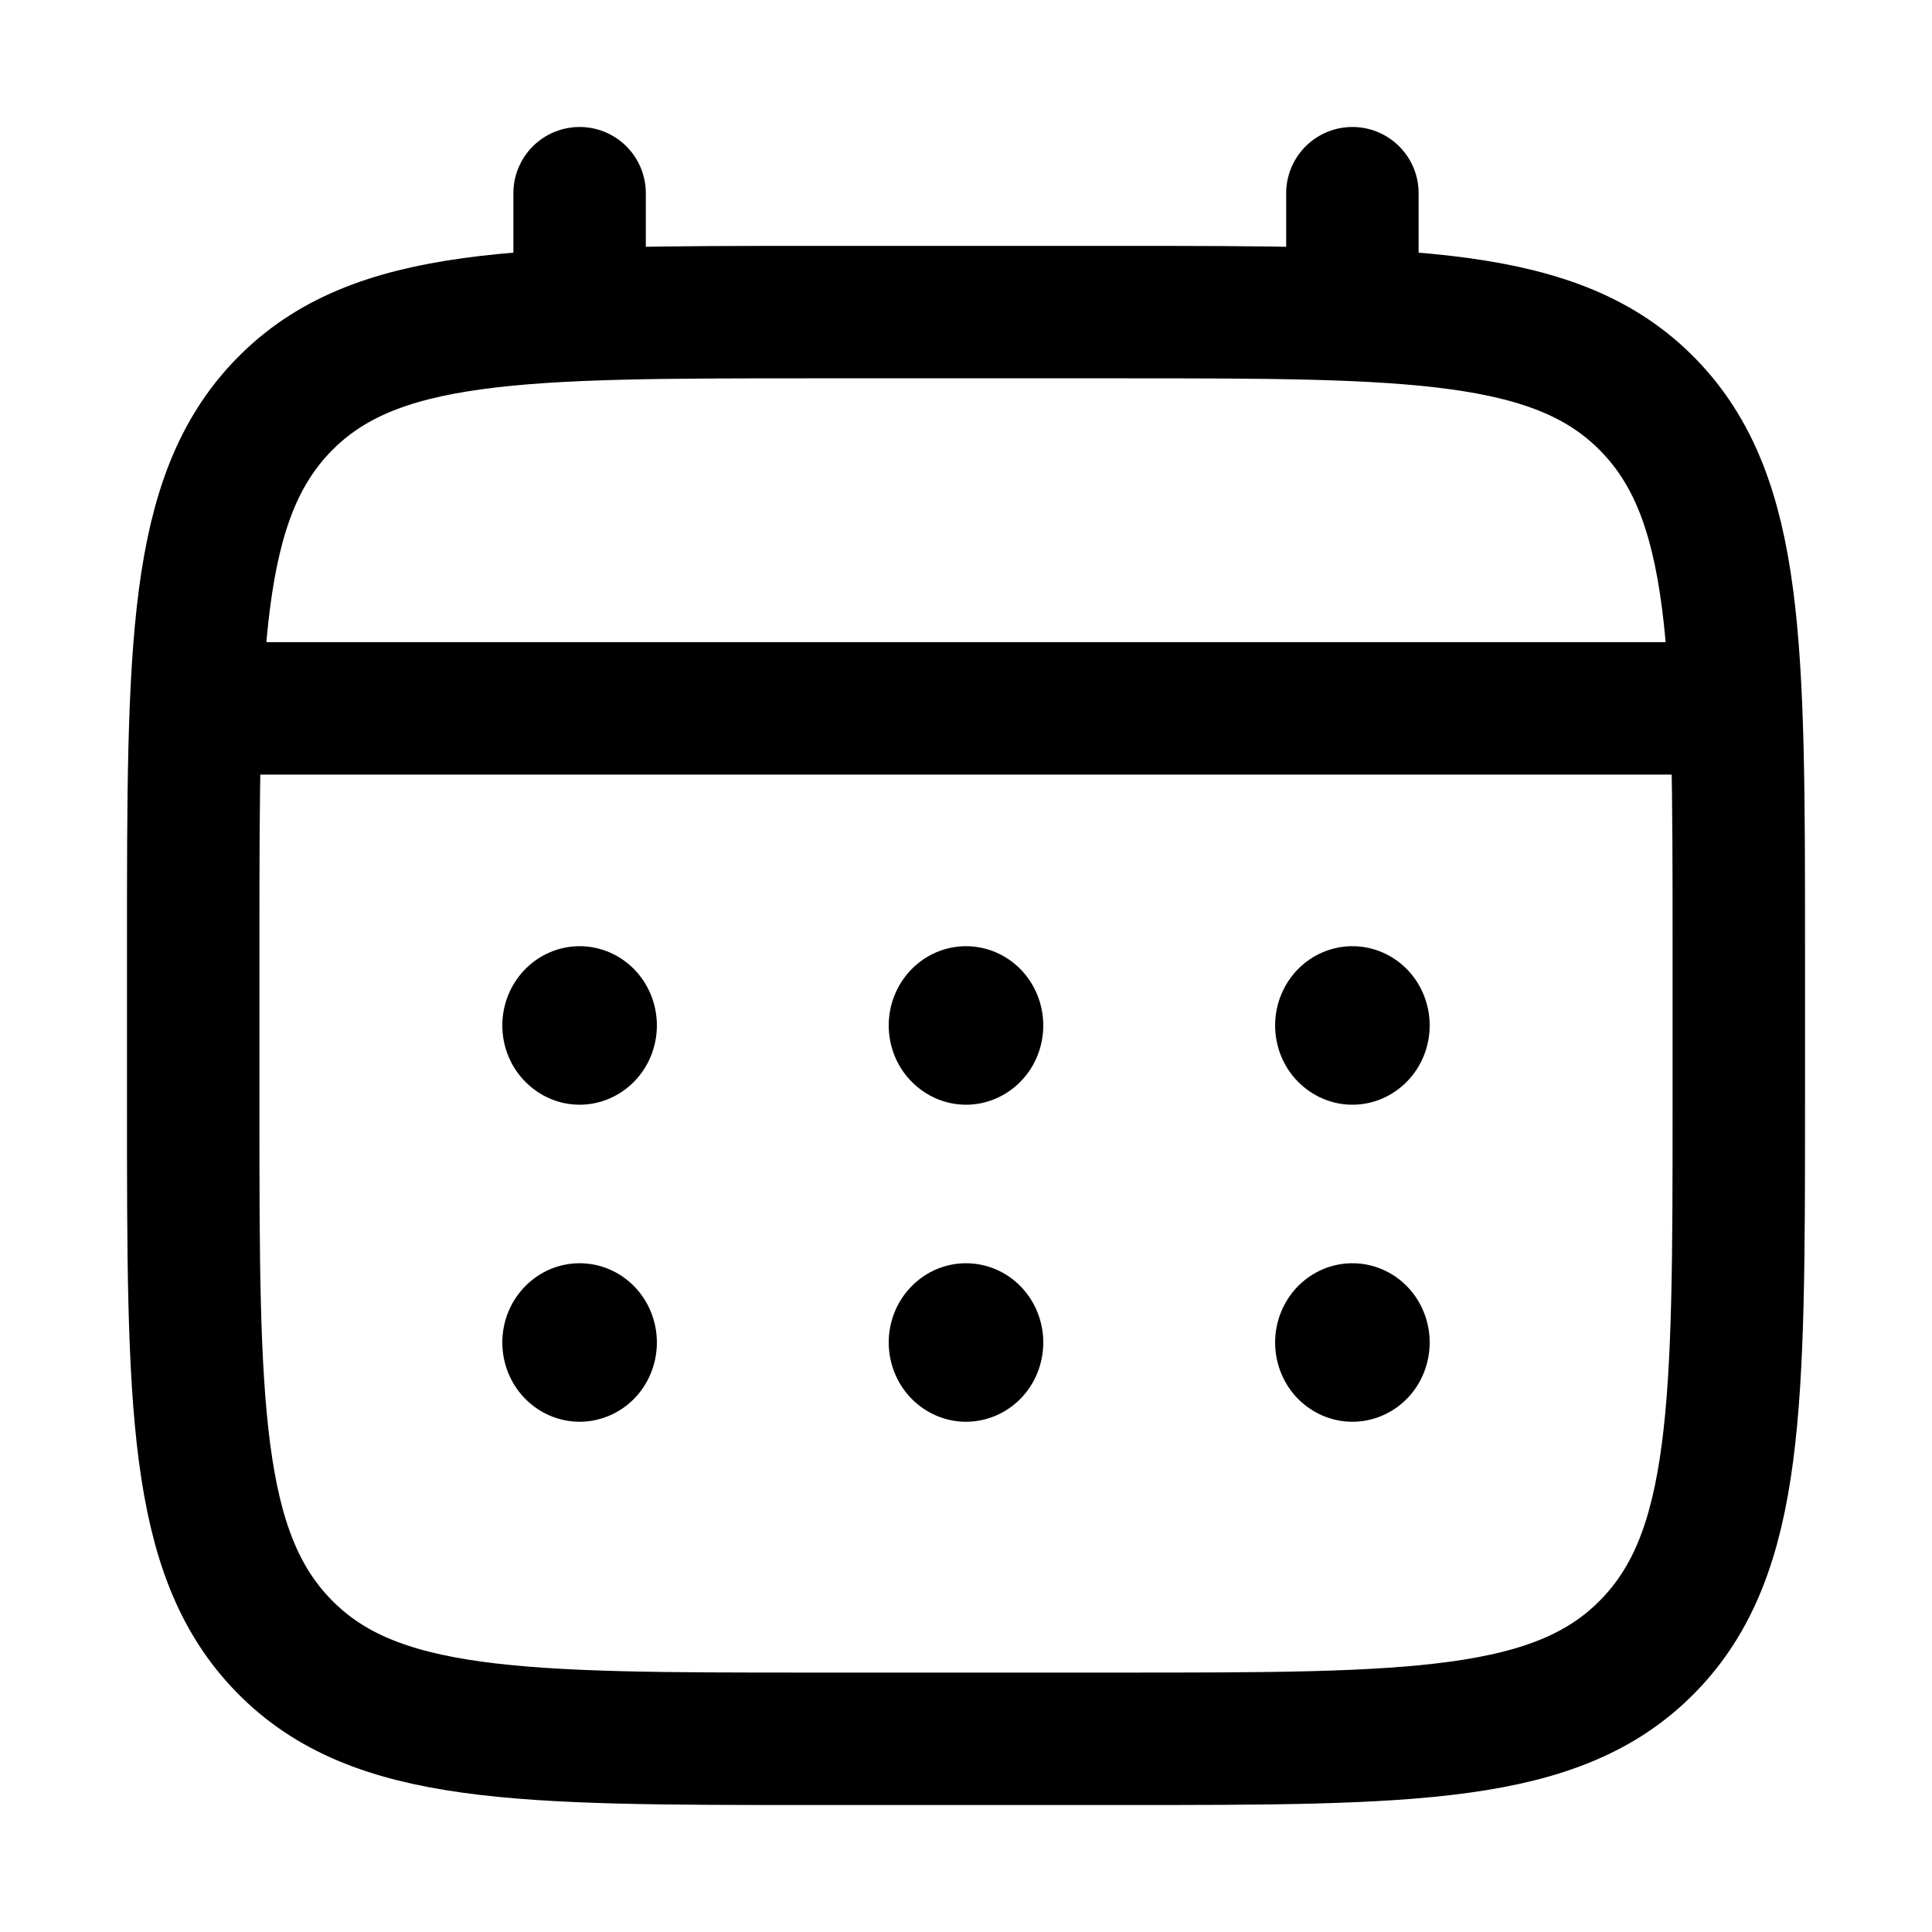
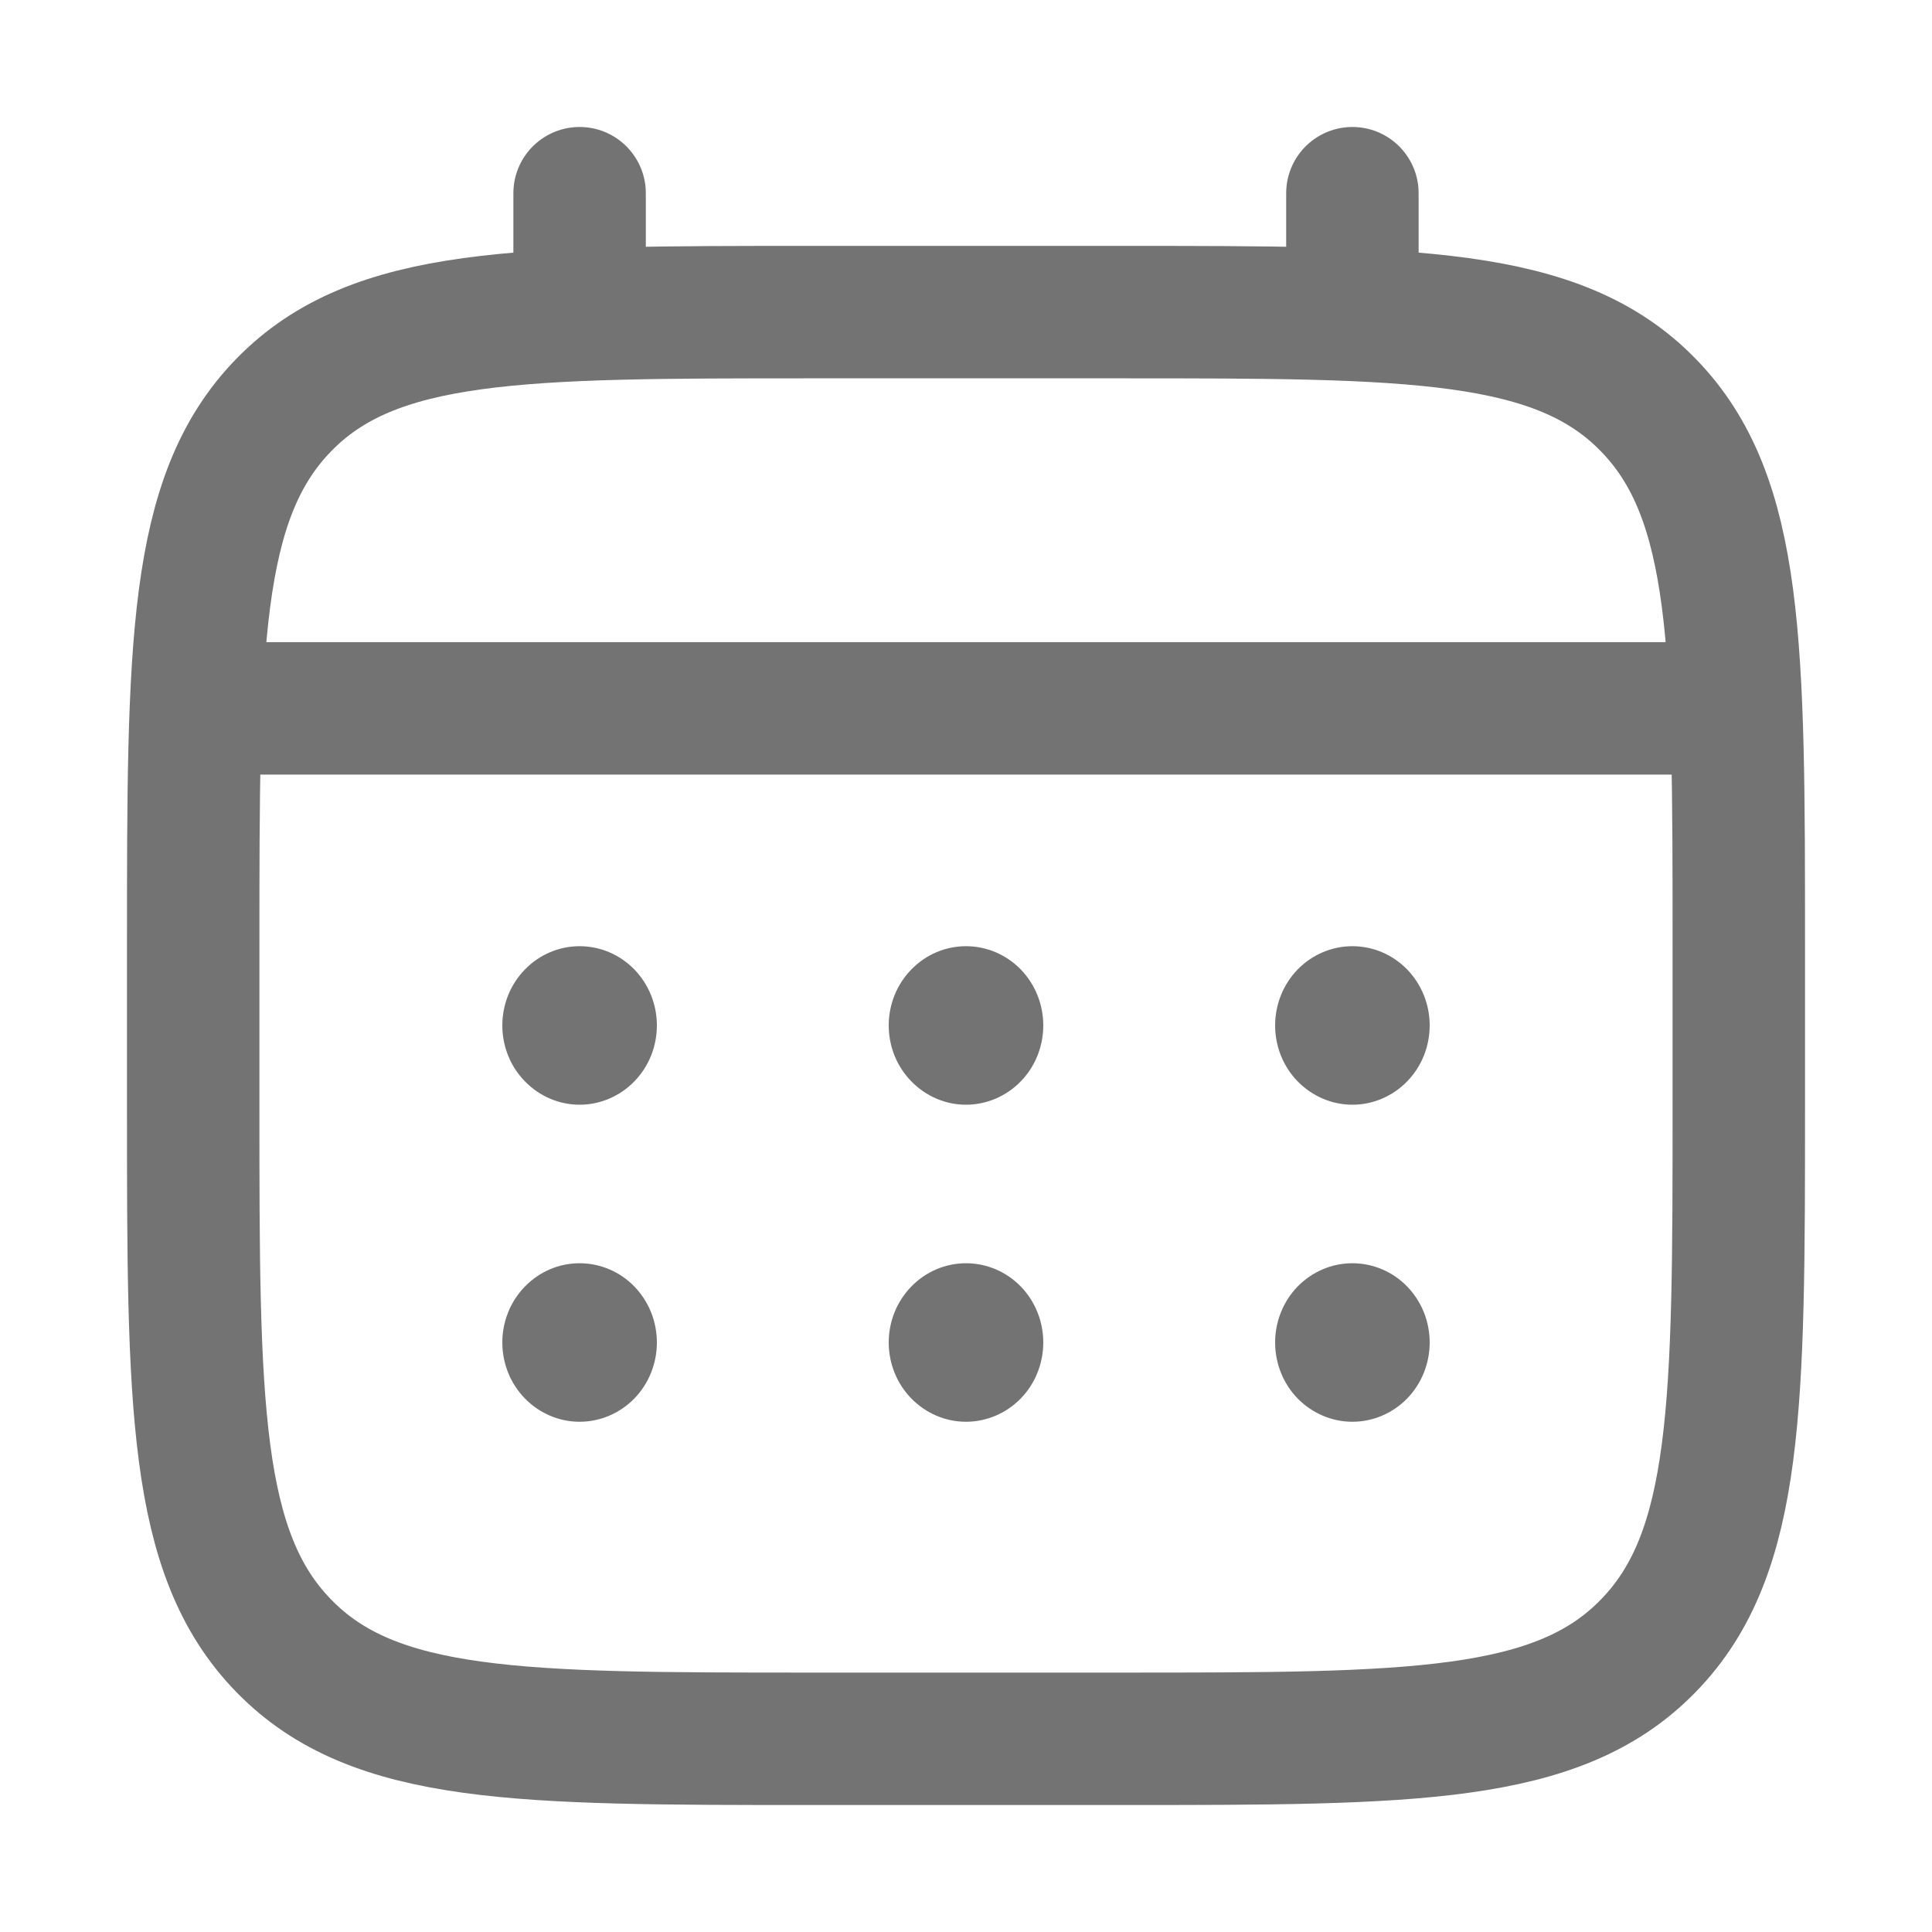
- <svg xmlns="http://www.w3.org/2000/svg" width="20" height="20" viewBox="0 0 20 20" fill="none">
-   <path d="M2 9.795C2 6.701 2 5.153 2.938 4.192C3.874 3.231 5.383 3.231 8.4 3.231H11.6C14.617 3.231 16.126 3.231 17.062 4.192C18 5.153 18 6.701 18 9.795V11.436C18 14.53 18 16.078 17.062 17.038C16.126 18 14.617 18 11.6 18H8.4C5.383 18 3.874 18 2.938 17.038C2 16.078 2 14.53 2 11.436V9.795Z" stroke="black" stroke-width="1.371" />
-   <path d="M6 3.231V2M14 3.231V2M2.4 7.333H17.6" stroke="black" stroke-width="1.371" stroke-linecap="round" />
-   <path d="M14.8 13.897C14.8 14.115 14.716 14.324 14.566 14.478C14.416 14.631 14.212 14.718 14 14.718C13.788 14.718 13.585 14.631 13.434 14.478C13.284 14.324 13.2 14.115 13.2 13.897C13.2 13.68 13.284 13.471 13.434 13.317C13.585 13.163 13.788 13.077 14 13.077C14.212 13.077 14.416 13.163 14.566 13.317C14.716 13.471 14.8 13.68 14.8 13.897ZM14.8 10.615C14.8 10.833 14.716 11.042 14.566 11.195C14.416 11.349 14.212 11.436 14 11.436C13.788 11.436 13.585 11.349 13.434 11.195C13.284 11.042 13.2 10.833 13.2 10.615C13.2 10.398 13.284 10.189 13.434 10.035C13.585 9.881 13.788 9.795 14 9.795C14.212 9.795 14.416 9.881 14.566 10.035C14.716 10.189 14.8 10.398 14.8 10.615ZM10.8 13.897C10.8 14.115 10.716 14.324 10.566 14.478C10.416 14.631 10.212 14.718 10 14.718C9.788 14.718 9.585 14.631 9.435 14.478C9.284 14.324 9.2 14.115 9.2 13.897C9.2 13.68 9.284 13.471 9.435 13.317C9.585 13.163 9.788 13.077 10 13.077C10.212 13.077 10.416 13.163 10.566 13.317C10.716 13.471 10.8 13.68 10.8 13.897ZM10.8 10.615C10.8 10.833 10.716 11.042 10.566 11.195C10.416 11.349 10.212 11.436 10 11.436C9.788 11.436 9.585 11.349 9.435 11.195C9.284 11.042 9.2 10.833 9.2 10.615C9.2 10.398 9.284 10.189 9.435 10.035C9.585 9.881 9.788 9.795 10 9.795C10.212 9.795 10.416 9.881 10.566 10.035C10.716 10.189 10.8 10.398 10.8 10.615ZM6.8 13.897C6.8 14.115 6.716 14.324 6.566 14.478C6.416 14.631 6.212 14.718 6 14.718C5.788 14.718 5.585 14.631 5.435 14.478C5.284 14.324 5.2 14.115 5.2 13.897C5.2 13.68 5.284 13.471 5.435 13.317C5.585 13.163 5.788 13.077 6 13.077C6.212 13.077 6.416 13.163 6.566 13.317C6.716 13.471 6.8 13.68 6.8 13.897ZM6.8 10.615C6.8 10.833 6.716 11.042 6.566 11.195C6.416 11.349 6.212 11.436 6 11.436C5.788 11.436 5.585 11.349 5.435 11.195C5.284 11.042 5.2 10.833 5.2 10.615C5.2 10.398 5.284 10.189 5.435 10.035C5.585 9.881 5.788 9.795 6 9.795C6.212 9.795 6.416 9.881 6.566 10.035C6.716 10.189 6.8 10.398 6.8 10.615Z" fill="black" />
+ <svg xmlns="http://www.w3.org/2000/svg" width="20" height="20" viewBox="0 0 20 20" fill="none" className="hidden sm:block">
+   <path d="M2 9.795C2 6.701 2 5.153 2.938 4.192C3.874 3.231 5.383 3.231 8.4 3.231H11.6C14.617 3.231 16.126 3.231 17.062 4.192C18 5.153 18 6.701 18 9.795V11.436C18 14.53 18 16.078 17.062 17.038C16.126 18 14.617 18 11.6 18H8.4C5.383 18 3.874 18 2.938 17.038C2 16.078 2 14.53 2 11.436V9.795Z" stroke="#737373" stroke-width="1.371" />
+   <path d="M6 3.231V2M14 3.231V2M2.4 7.333H17.6" stroke="#737373" stroke-width="1.371" stroke-linecap="round" />
+   <path d="M14.8 13.897C14.8 14.115 14.716 14.324 14.566 14.478C14.416 14.631 14.212 14.718 14 14.718C13.788 14.718 13.585 14.631 13.434 14.478C13.284 14.324 13.2 14.115 13.2 13.897C13.2 13.68 13.284 13.471 13.434 13.317C13.585 13.163 13.788 13.077 14 13.077C14.212 13.077 14.416 13.163 14.566 13.317C14.716 13.471 14.8 13.68 14.8 13.897ZM14.8 10.615C14.8 10.833 14.716 11.042 14.566 11.195C14.416 11.349 14.212 11.436 14 11.436C13.788 11.436 13.585 11.349 13.434 11.195C13.284 11.042 13.2 10.833 13.2 10.615C13.2 10.398 13.284 10.189 13.434 10.035C13.585 9.881 13.788 9.795 14 9.795C14.212 9.795 14.416 9.881 14.566 10.035C14.716 10.189 14.8 10.398 14.8 10.615ZM10.8 13.897C10.8 14.115 10.716 14.324 10.566 14.478C10.416 14.631 10.212 14.718 10 14.718C9.788 14.718 9.585 14.631 9.435 14.478C9.284 14.324 9.2 14.115 9.2 13.897C9.2 13.68 9.284 13.471 9.435 13.317C9.585 13.163 9.788 13.077 10 13.077C10.212 13.077 10.416 13.163 10.566 13.317C10.716 13.471 10.8 13.68 10.8 13.897ZM10.8 10.615C10.8 10.833 10.716 11.042 10.566 11.195C10.416 11.349 10.212 11.436 10 11.436C9.788 11.436 9.585 11.349 9.435 11.195C9.284 11.042 9.2 10.833 9.2 10.615C9.2 10.398 9.284 10.189 9.435 10.035C9.585 9.881 9.788 9.795 10 9.795C10.212 9.795 10.416 9.881 10.566 10.035C10.716 10.189 10.8 10.398 10.8 10.615ZM6.8 13.897C6.8 14.115 6.716 14.324 6.566 14.478C6.416 14.631 6.212 14.718 6 14.718C5.788 14.718 5.585 14.631 5.435 14.478C5.284 14.324 5.2 14.115 5.2 13.897C5.2 13.68 5.284 13.471 5.435 13.317C5.585 13.163 5.788 13.077 6 13.077C6.212 13.077 6.416 13.163 6.566 13.317C6.716 13.471 6.8 13.68 6.8 13.897ZM6.8 10.615C6.8 10.833 6.716 11.042 6.566 11.195C6.416 11.349 6.212 11.436 6 11.436C5.788 11.436 5.585 11.349 5.435 11.195C5.284 11.042 5.2 10.833 5.2 10.615C5.2 10.398 5.284 10.189 5.435 10.035C5.585 9.881 5.788 9.795 6 9.795C6.212 9.795 6.416 9.881 6.566 10.035C6.716 10.189 6.8 10.398 6.8 10.615Z" fill="#737373" />
</svg>
